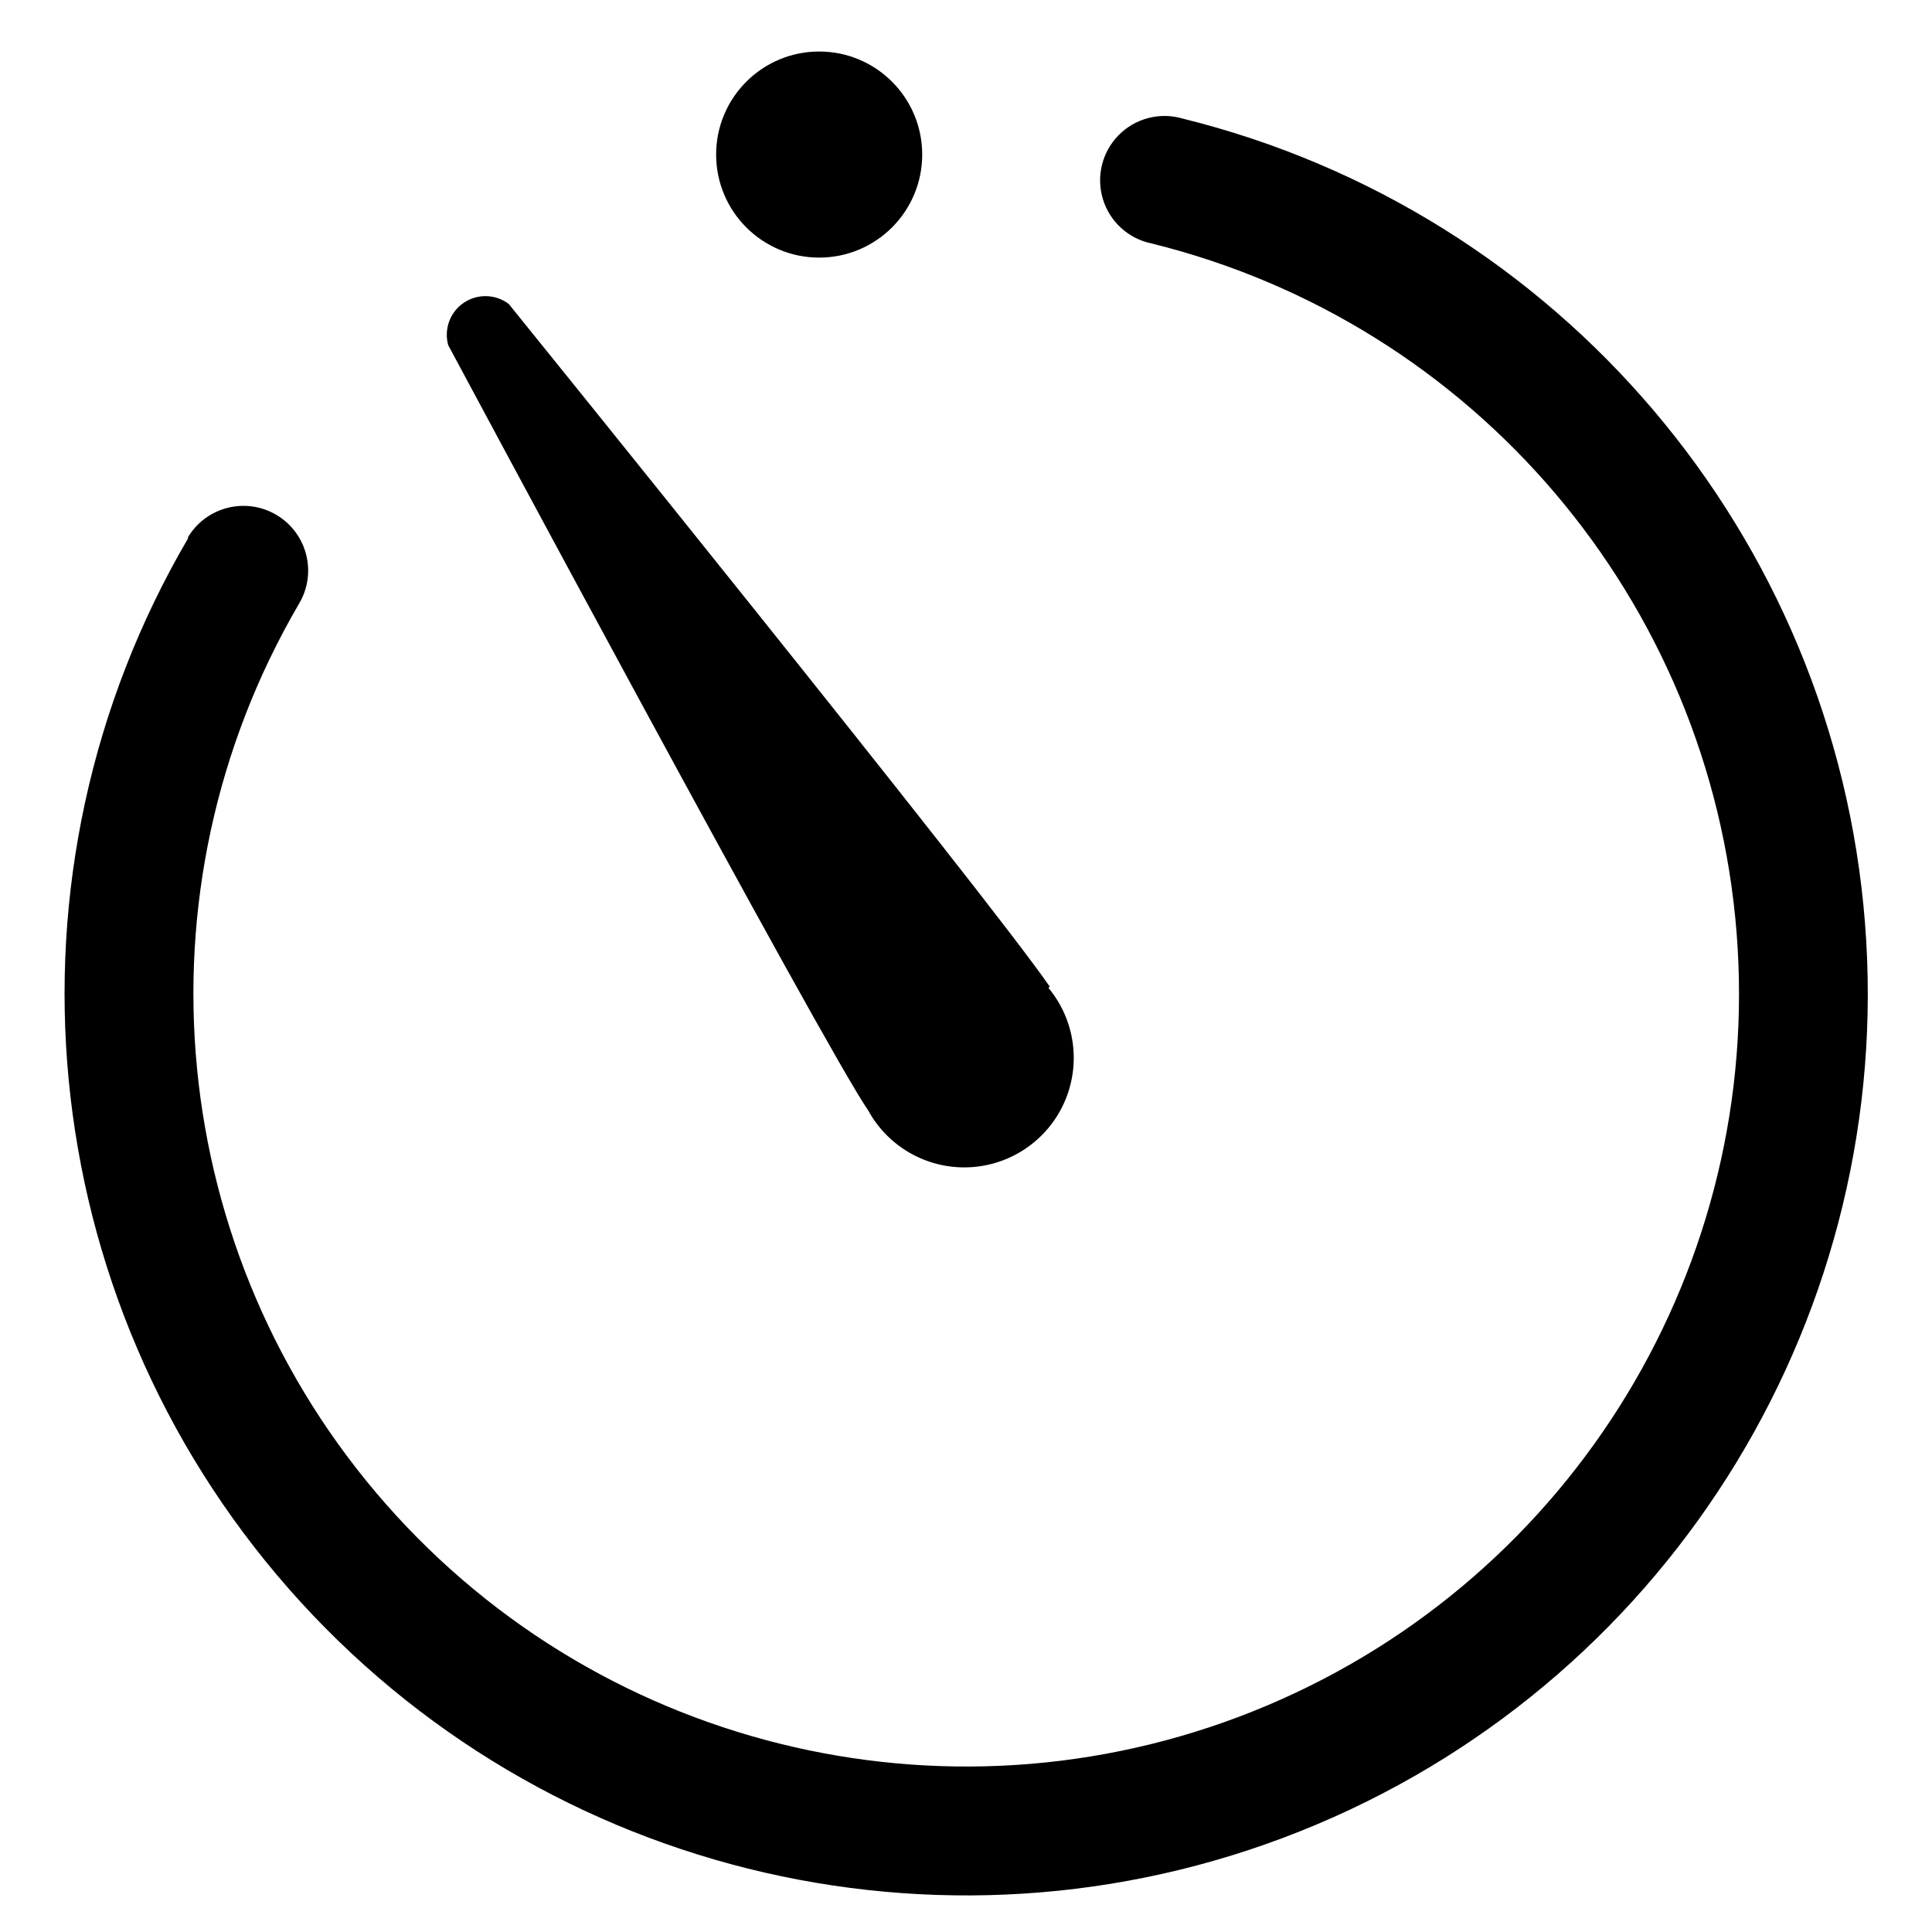
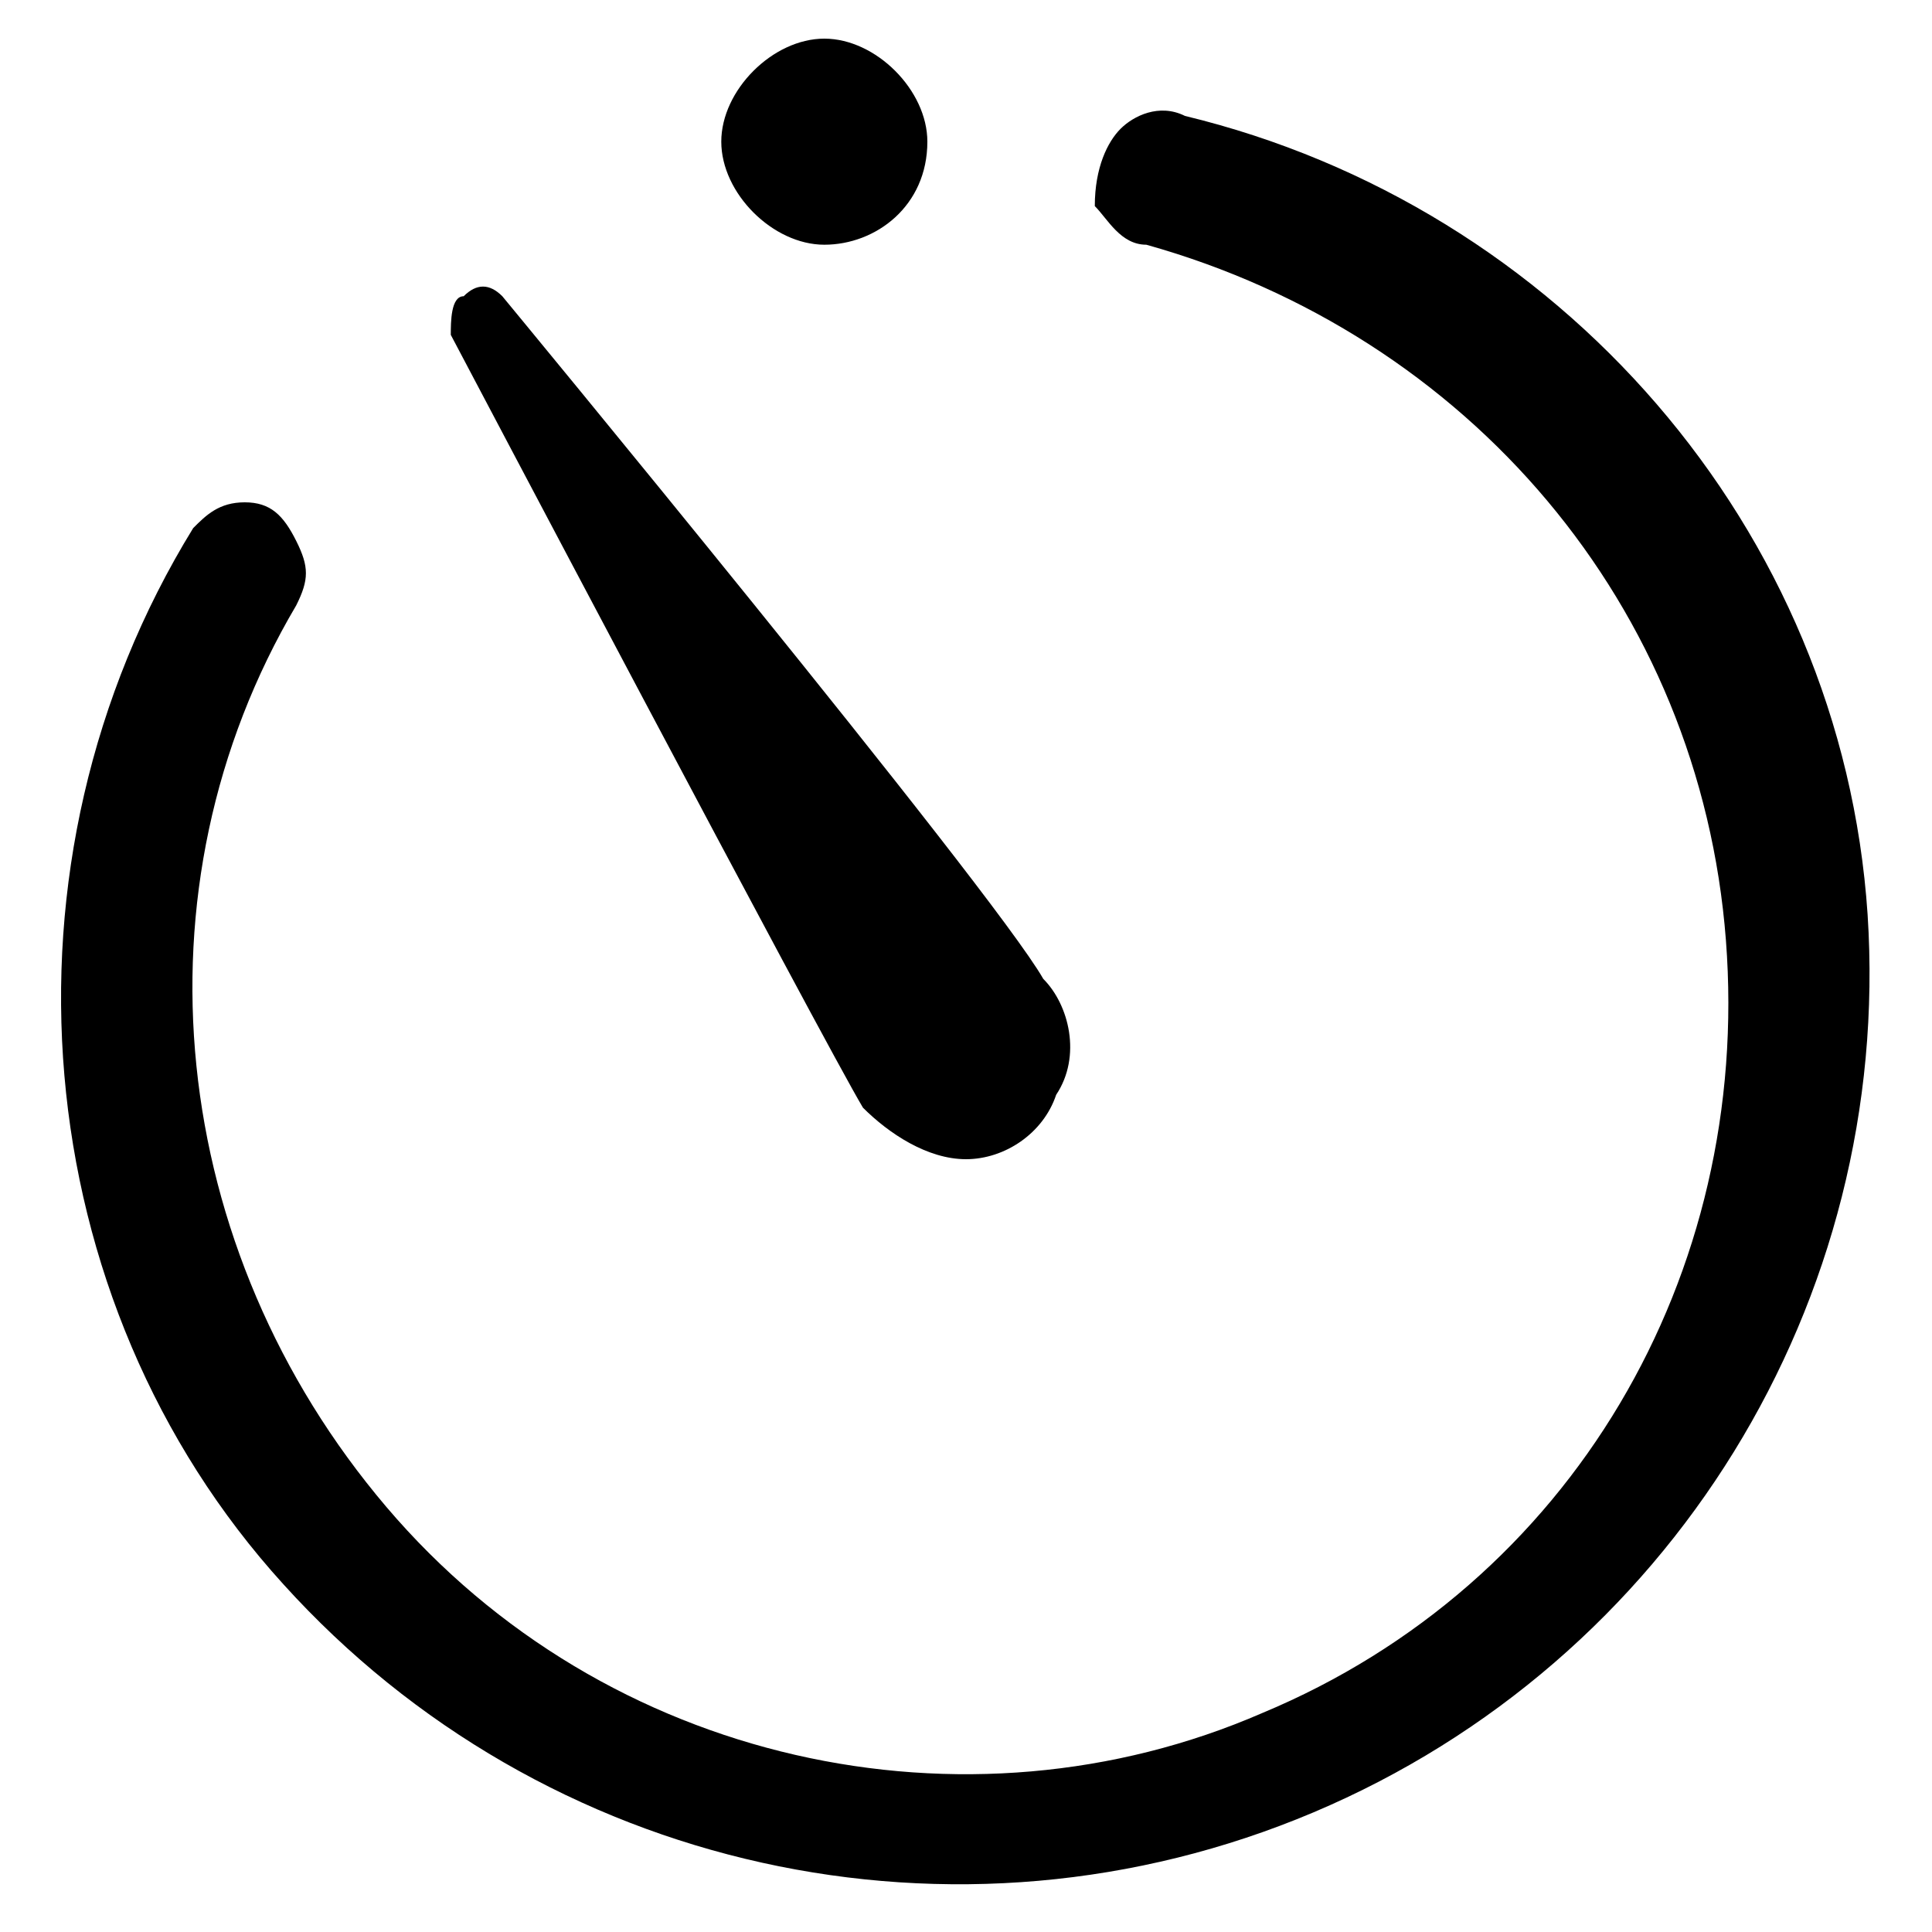
<svg xmlns="http://www.w3.org/2000/svg" viewBox="0 0 15 15">
-   <path d="M8.14 7.67a.85.85 0 1 1-1.4.95c-.33-.47-3.26-5.94-3.26-5.94a.3.3 0 0 1 .47-.32s3.72 4.6 4.2 5.3zm-6.68-3.5a.5.5 0 1 1 .86.52 6 6 0 1 0 6.62-2.8.5.5 0 1 1 .24-.97 7 7 0 1 1-7.72 3.26zM6.36 2a.8.8 0 1 1 0-1.6.8.8 0 0 1 0 1.6z" />
+   <path d="M6.4 1.9c-.4 0-.8-.4-.8-.8s.4-.8.8-.8.8.4.8.8c0 .5-.4.8-.8.8zM1.5 4.1c.1-.1.2-.2.4-.2s.3.1.4.3c.1.2.1.3 0 .5-1.3 2.2-1 5 .7 7s4.5 2.6 6.8 1.6c2.4-1 3.8-3.4 3.6-6s-2-4.7-4.5-5.4c-.2 0-.3-.2-.4-.3 0-.3.1-.5.2-.6.1-.1.3-.2.5-.1 2.9.7 5.1 3.2 5.3 6.2a7.07 7.07 0 0 1-12.3 5.2c-2-2.2-2.3-5.6-.7-8.2zm6.6 3.5c.2.2.3.6.1.9-.1.3-.4.5-.7.5s-.6-.2-.8-.4c-.3-.5-3.2-6-3.2-6 0-.1 0-.3.1-.3.1-.1.2-.1.3 0 0 0 3.8 4.6 4.2 5.3z" />
</svg>
